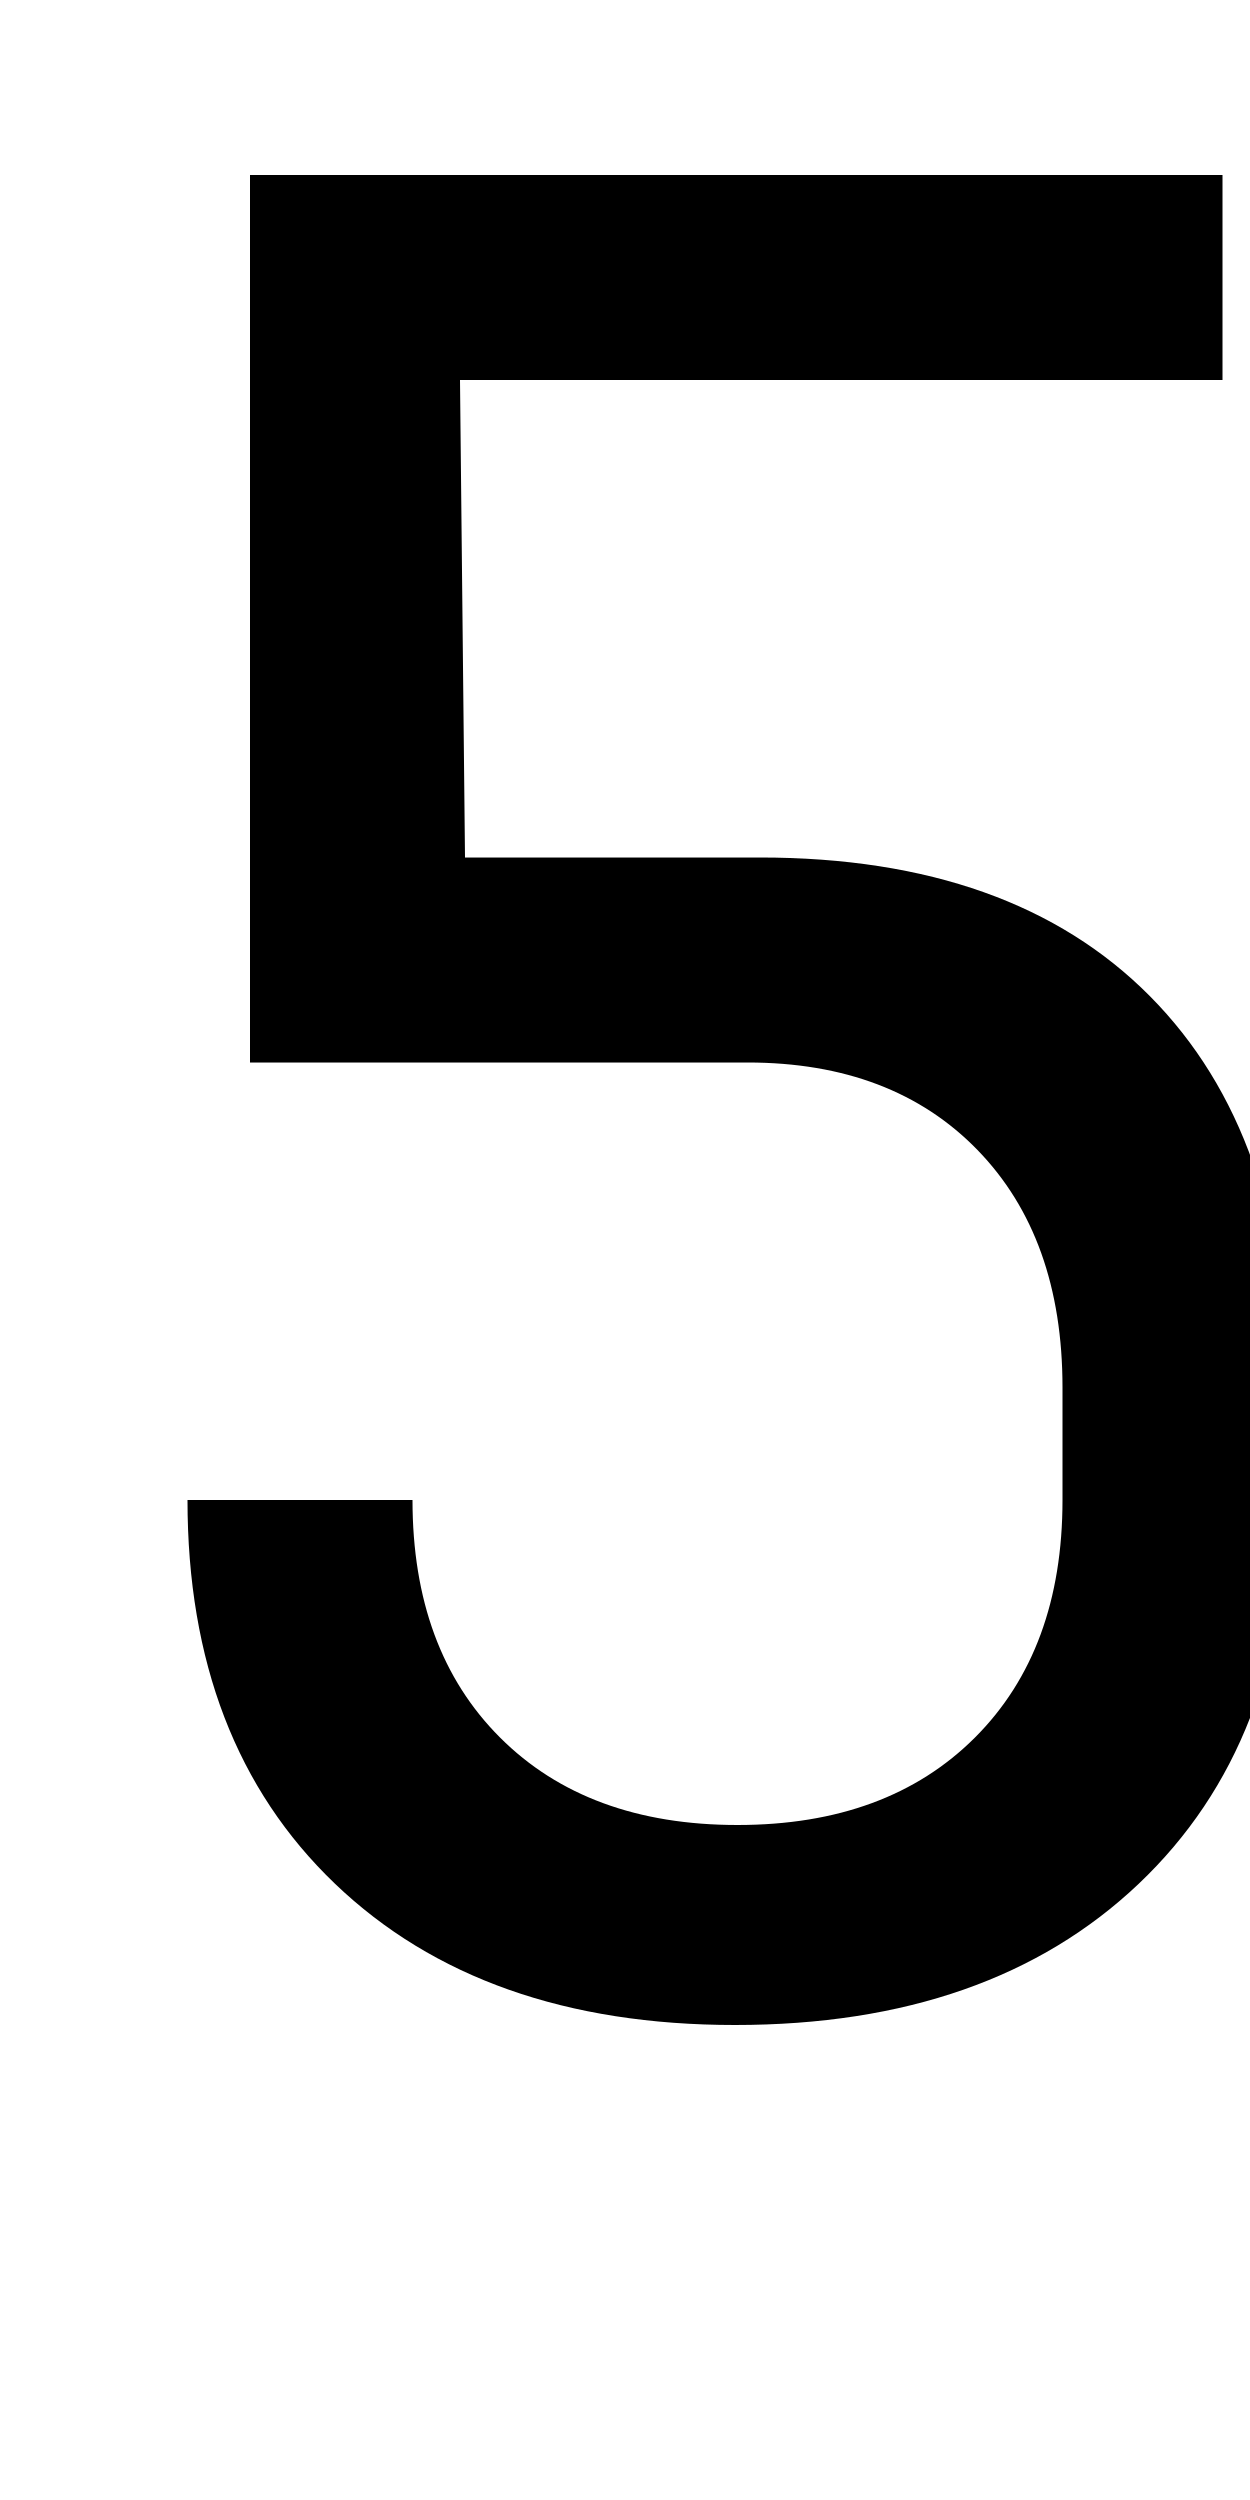
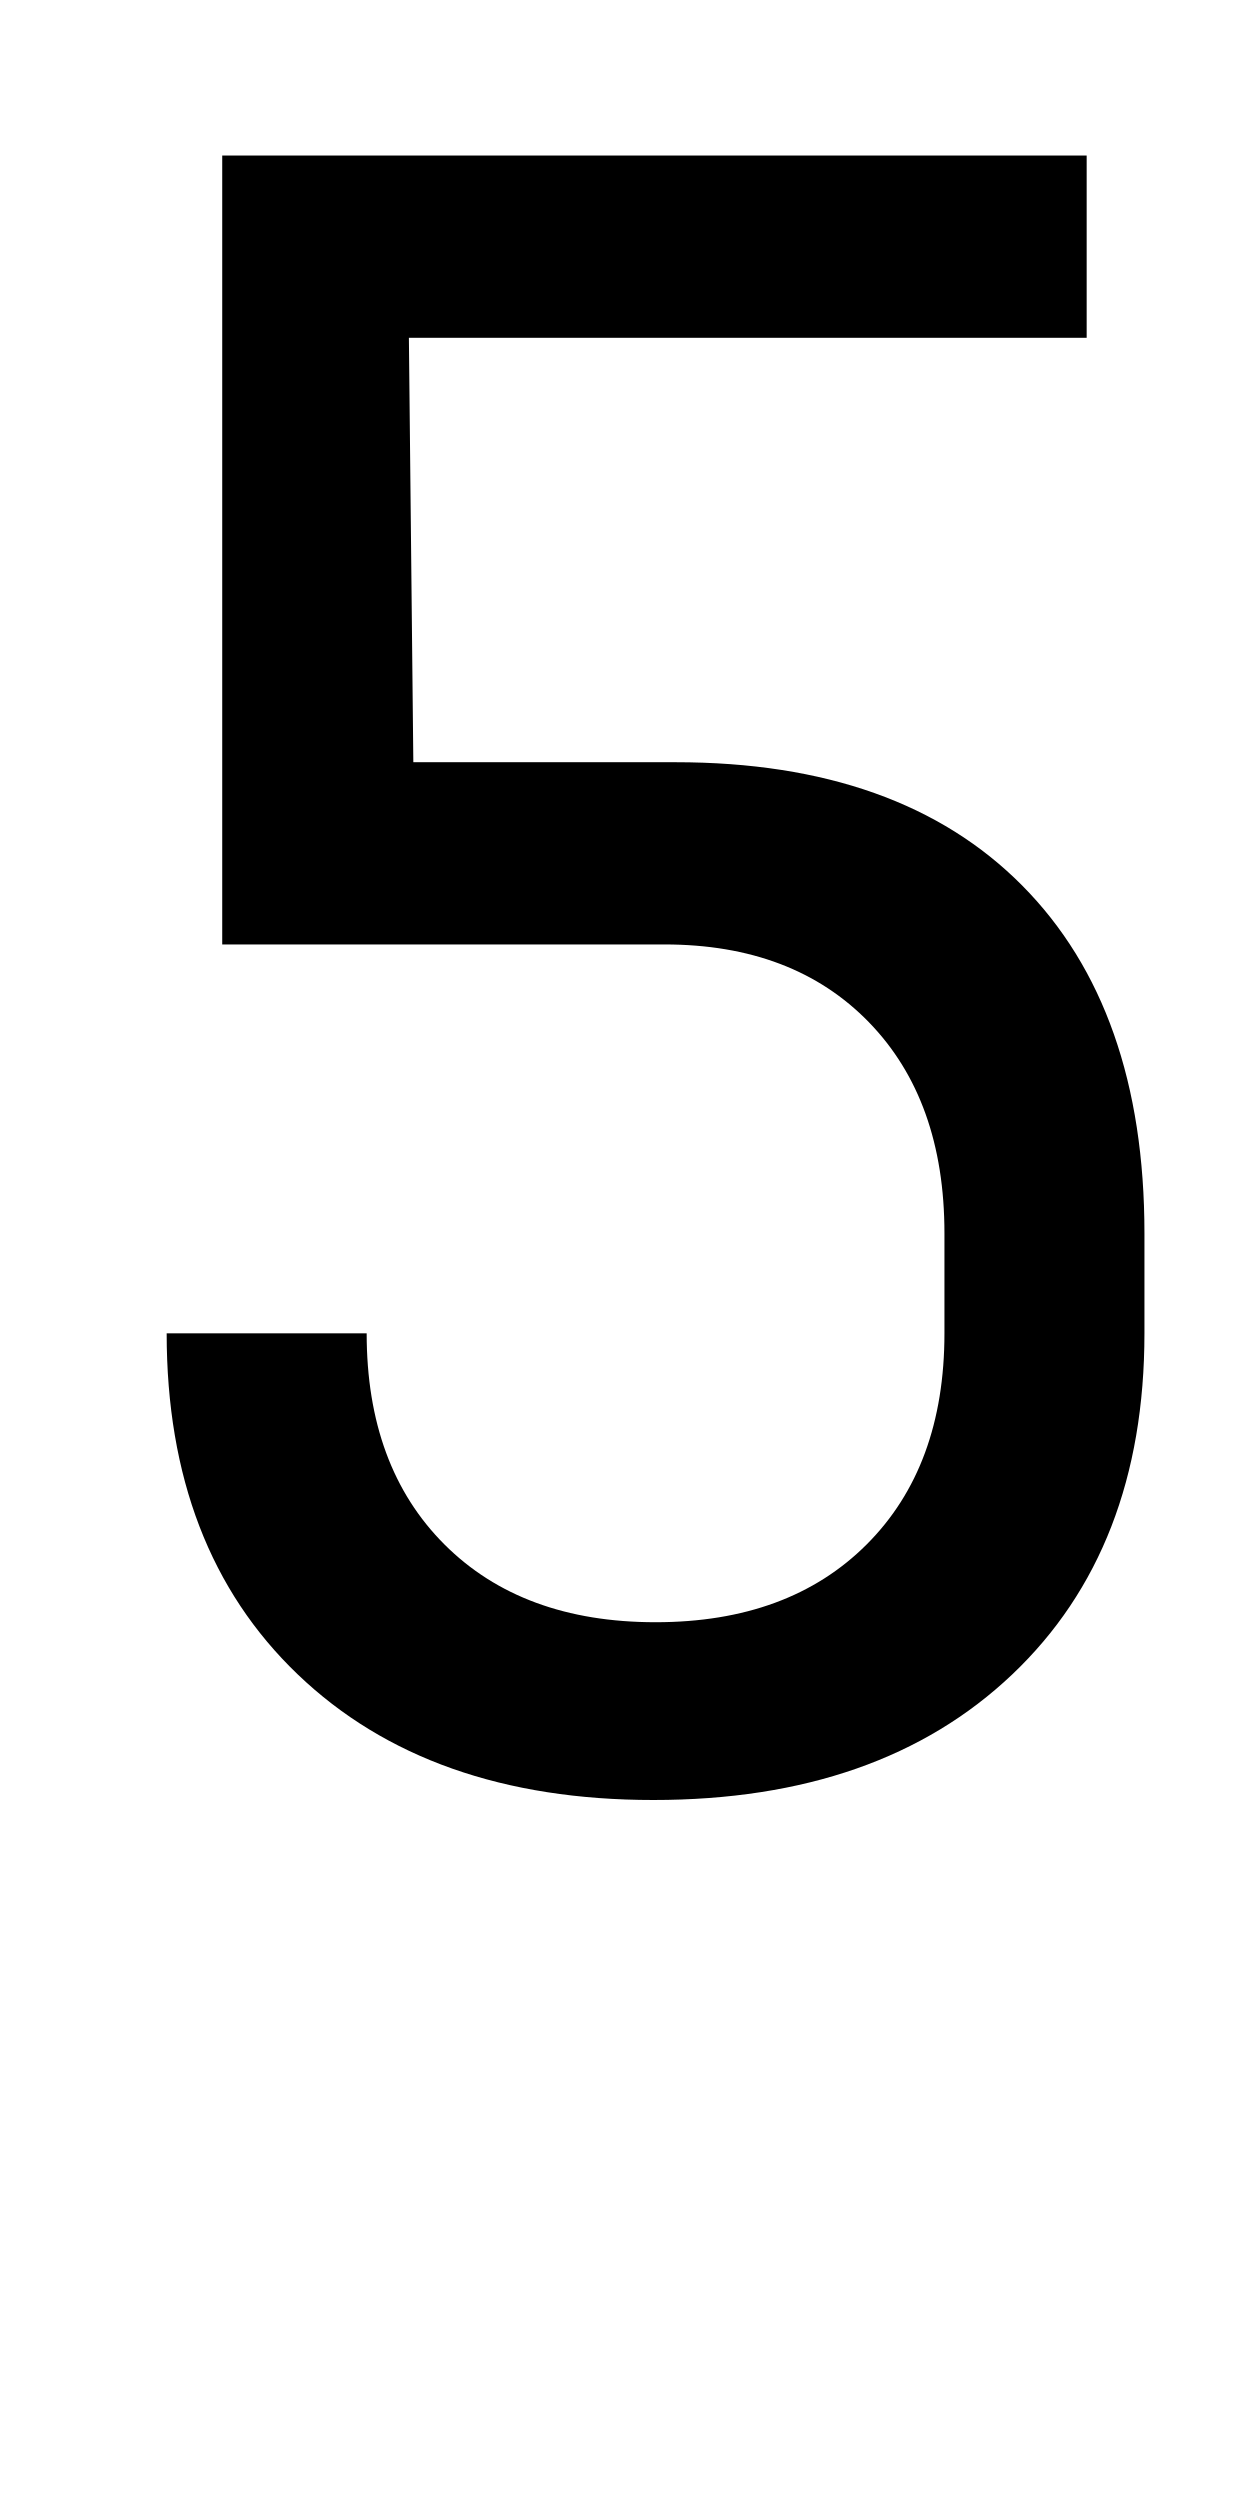
- <svg xmlns="http://www.w3.org/2000/svg" version="1.1" width="16" height="32" viewBox="0 0 16 32">
+ <svg xmlns="http://www.w3.org/2000/svg" version="1.1" width="18" height="36" viewBox="0 0 18 36">
  <path d="M9.408 25.92q-3.232 0-5.12-1.808t-1.888-4.912h2.88q0 1.92 1.12 3.040t3.040 1.12 3.040-1.12 1.12-3.040v-1.44q0-1.92-1.088-3.040t-2.944-1.12h-6.368v-11.36h12.448v2.624h-9.76l0.064 6.112h3.776q3.232 0 4.992 1.776t1.76 5.008v1.44q0 3.104-1.904 4.912t-5.168 1.808z" />
</svg>
